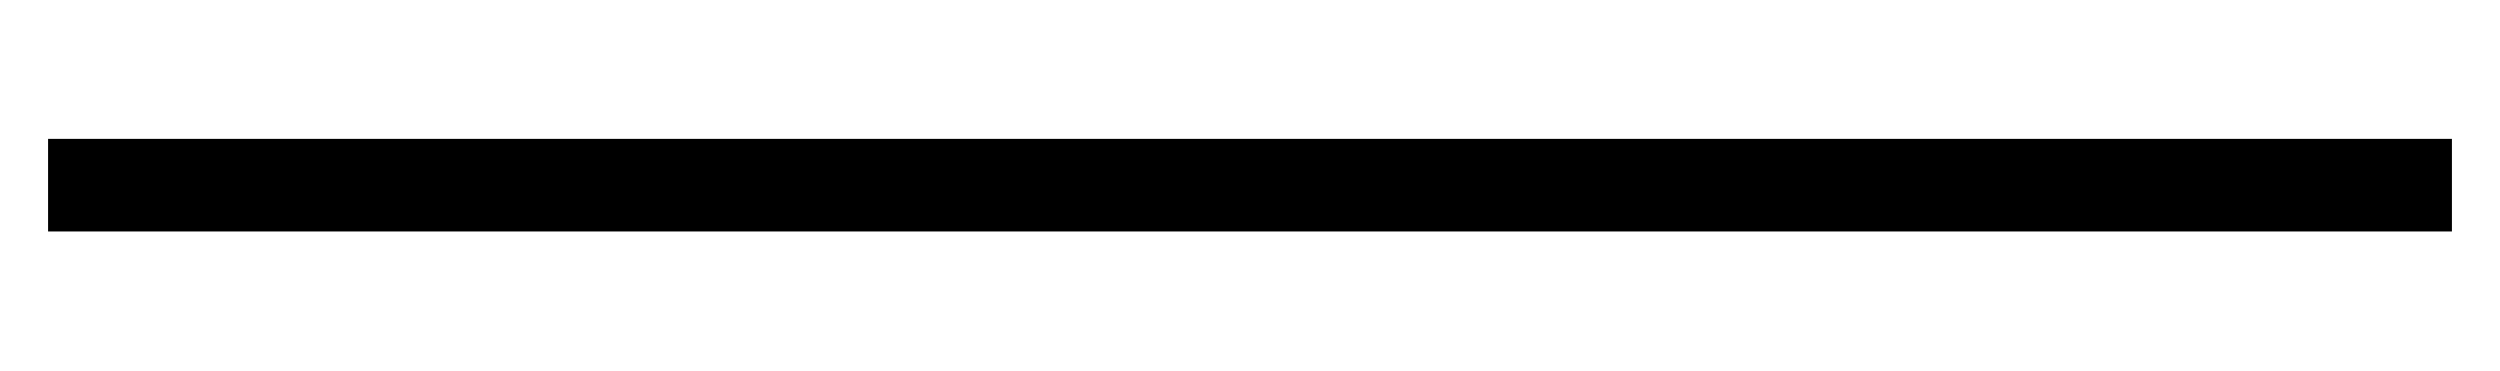
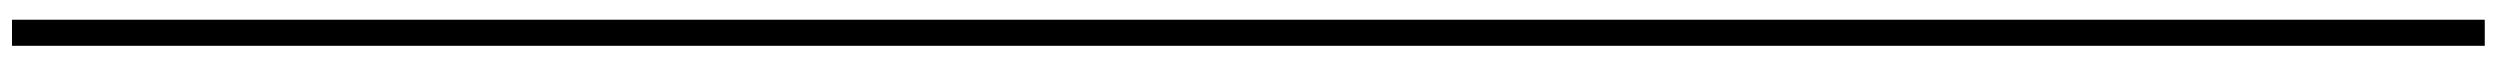
- <svg xmlns="http://www.w3.org/2000/svg" version="1.1" width="54px" height="8px" viewBox="340 366  54 8">
-   <g transform="matrix(0.2696299 0.962964 -0.962964 0.2696299 624.3425 -83.17087 )">
-     <path d="M 374 345  L 360 395  " stroke-width="2" stroke="#000000" fill="none" />
+ <svg xmlns="http://www.w3.org/2000/svg" version="1.1" width="192px" height="6px" viewBox="498 284  192 6">
+   <g transform="matrix(-0.9688909 0.2474884 -0.2474884 -0.9688909 1240.55 418.0636 )">
+     <path d="M 502 264  L 686 311  " stroke-width="2" stroke="#000000" fill="none" />
  </g>
</svg>
